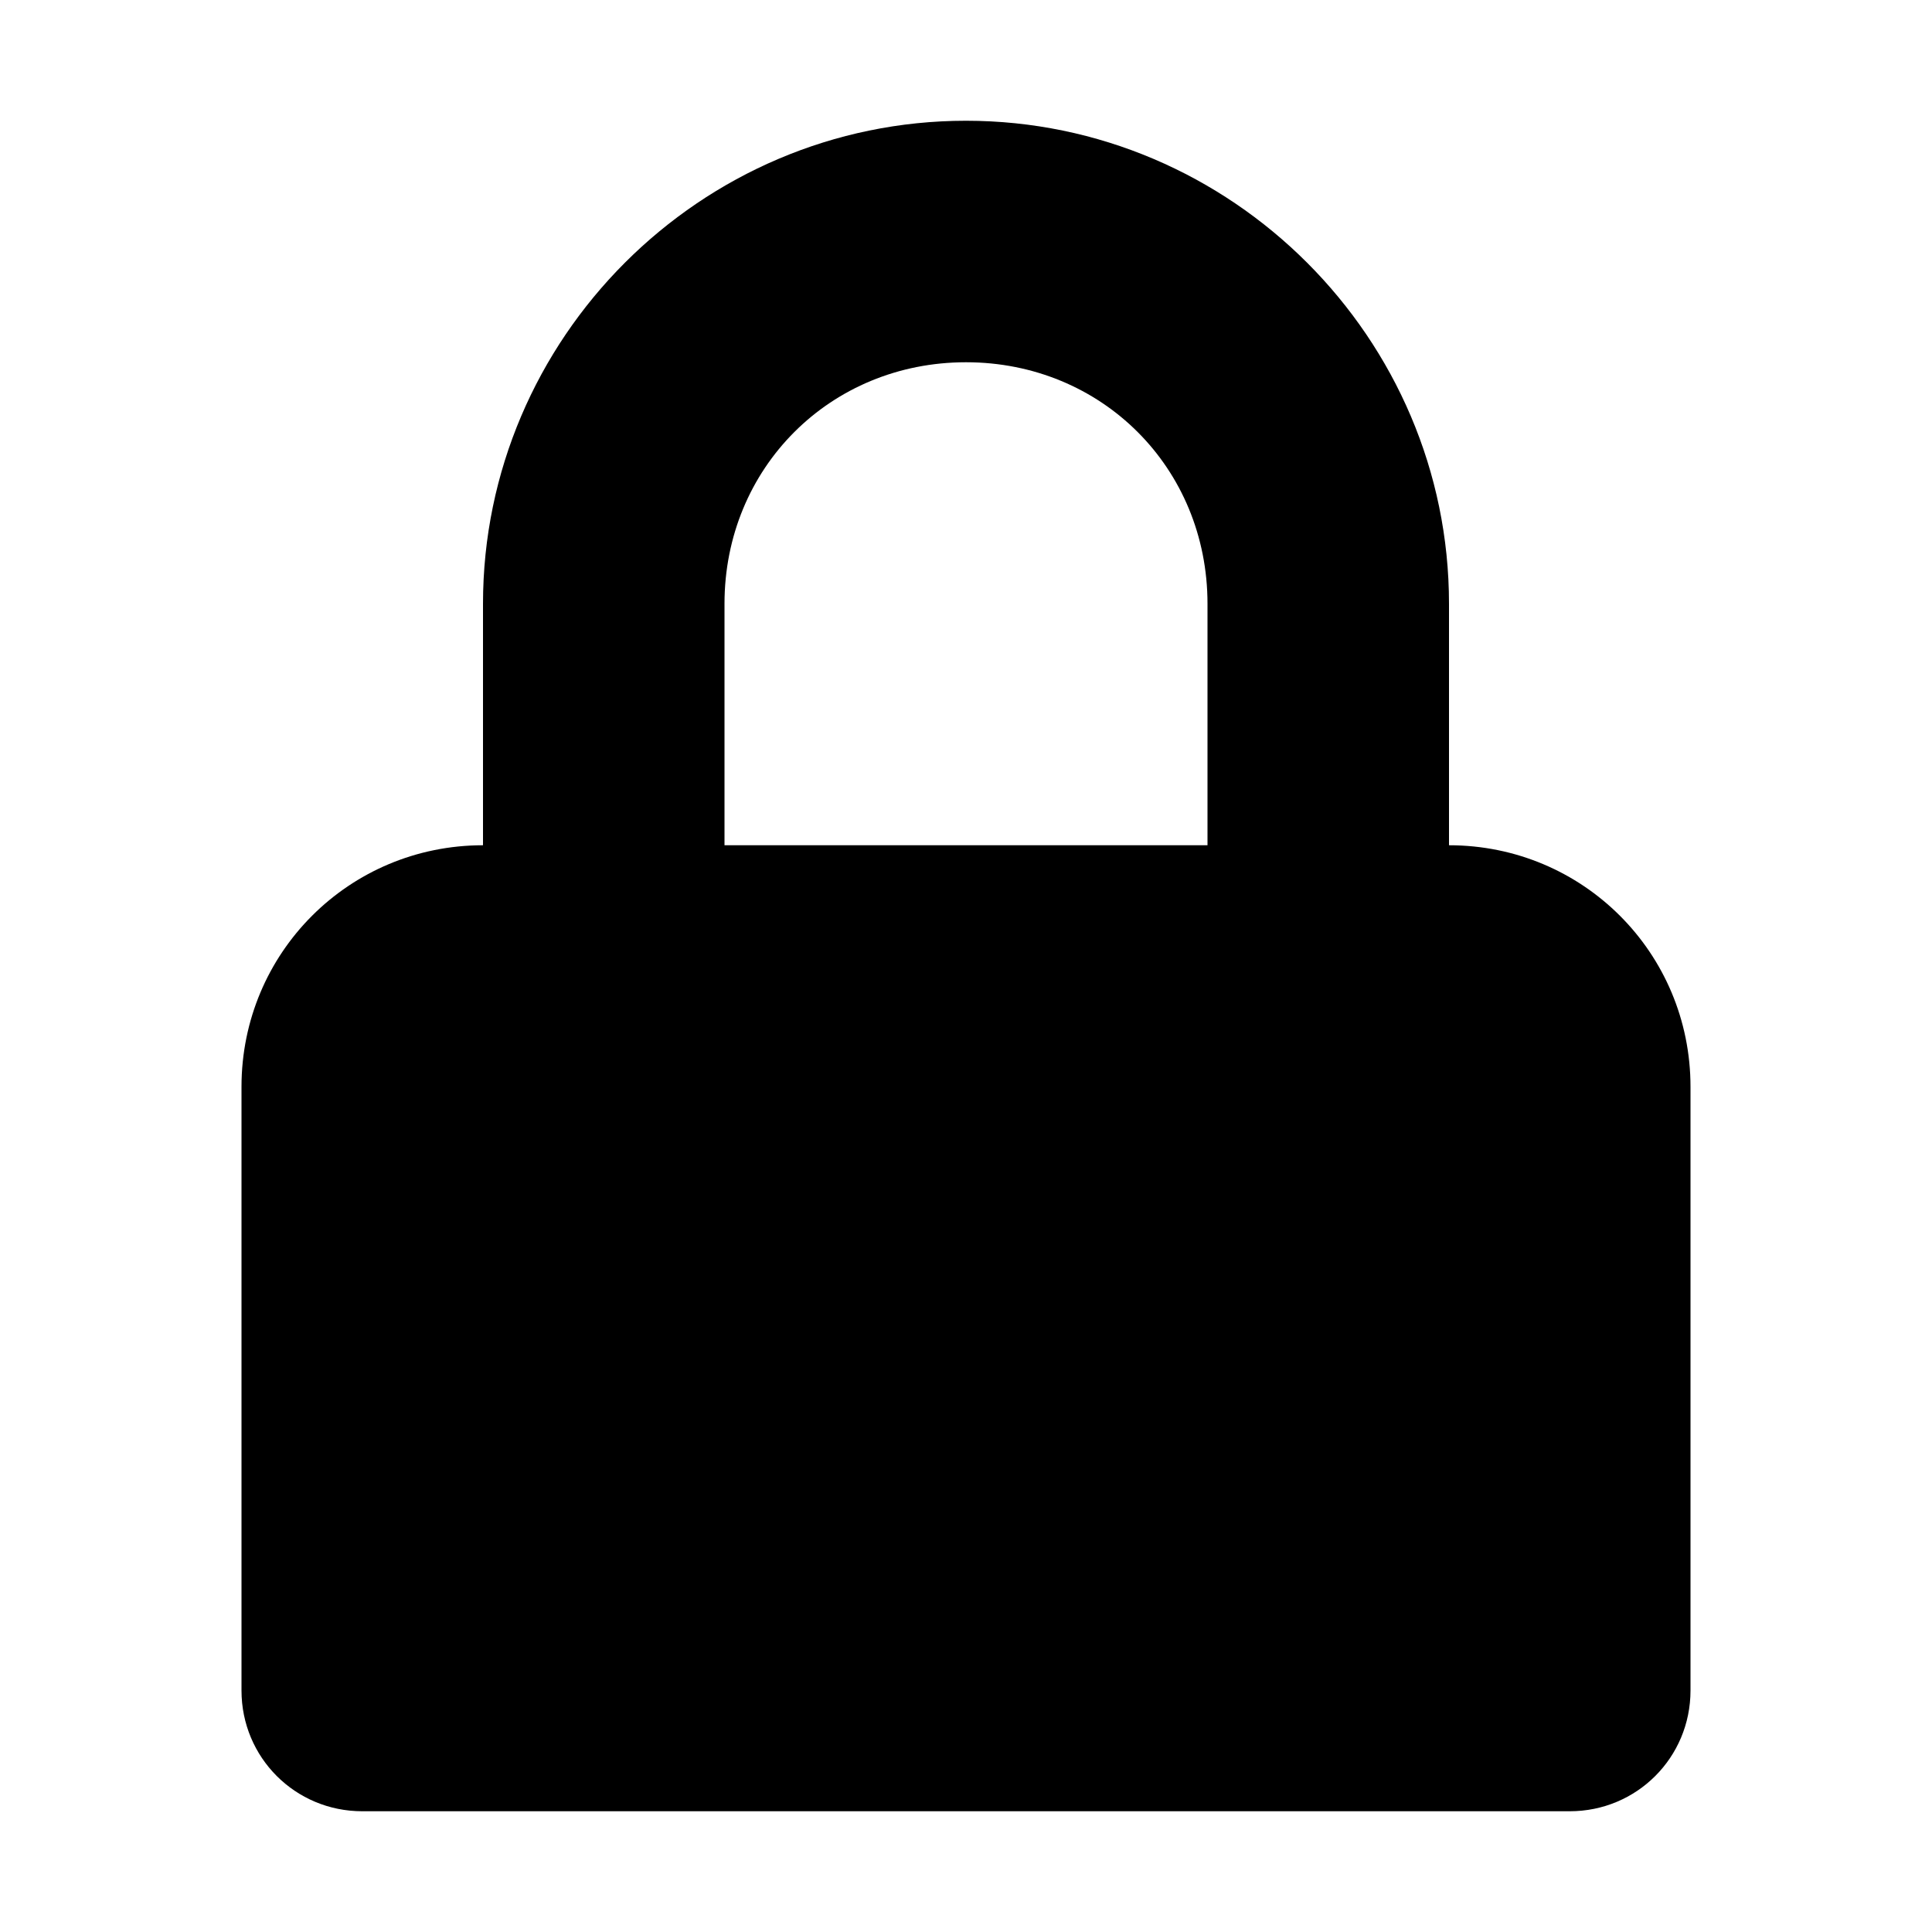
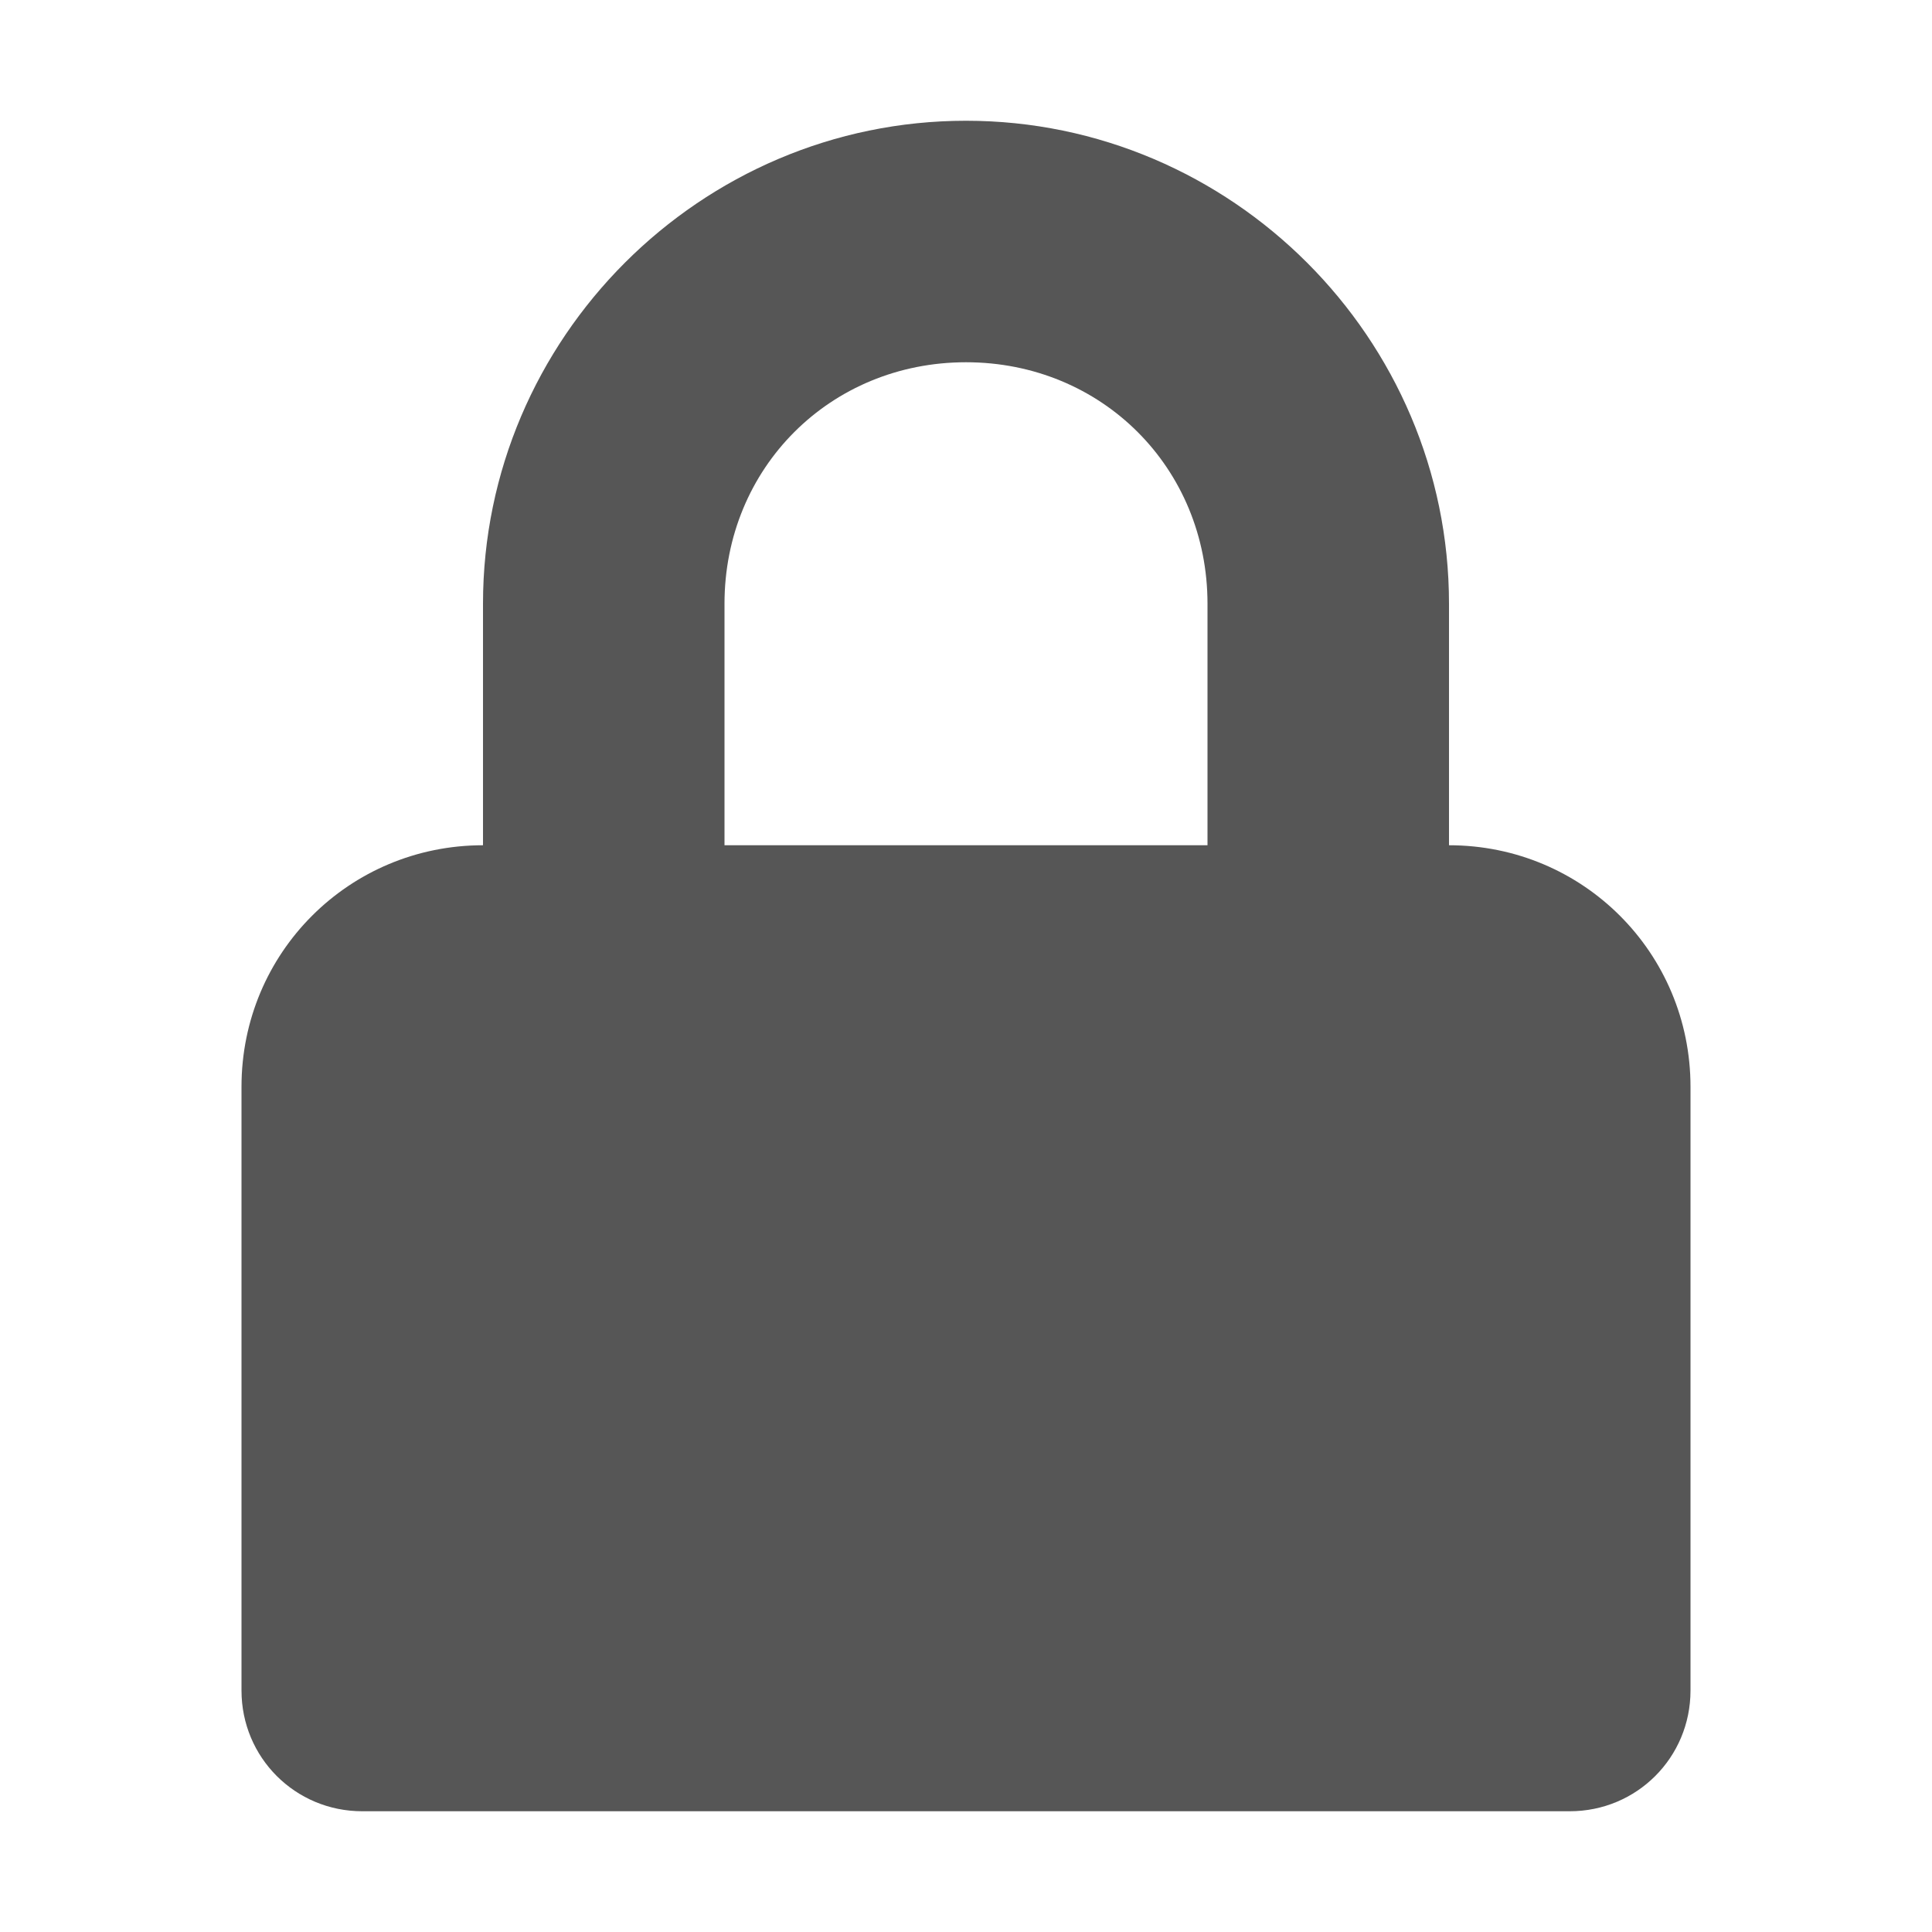
- <svg xmlns="http://www.w3.org/2000/svg" width="16" height="16" viewBox="0 0 16 16" fill="none">
-   <path d="M8 1C5.801 1 4 2.801 4 5V7C2.891 7 2 7.891 2 9V14C2 14.555 2.445 15 3 15H13C13.555 15 14 14.555 14 14V9C14 7.891 13.109 7 12 7V5C12 2.801 10.199 1 8 1ZM8 3C9.125 3 10 3.875 10 5V7H6V5C6 3.875 6.875 3 8 3Z" fill="black" />
+ <svg xmlns="http://www.w3.org/2000/svg" width="16" height="16" viewBox="0 0 16 16" fill="none" version="1.1">
+   <defs>
+     <style id="current-color-scheme" type="text/css">.ColorScheme-Text { color:#565656; } .ColorScheme-Highlight { color:#4285f4; }</style>
+   </defs>
+   <path class="ColorScheme-Text" d="M8 1C5.801 1 4 2.801 4 5V7C2.891 7 2 7.891 2 9V14C2 14.555 2.445 15 3 15H13C13.555 15 14 14.555 14 14V9C14 7.891 13.109 7 12 7V5C12 2.801 10.199 1 8 1ZM8 3C9.125 3 10 3.875 10 5V7H6V5C6 3.875 6.875 3 8 3Z" fill="currentColor" />
</svg>
